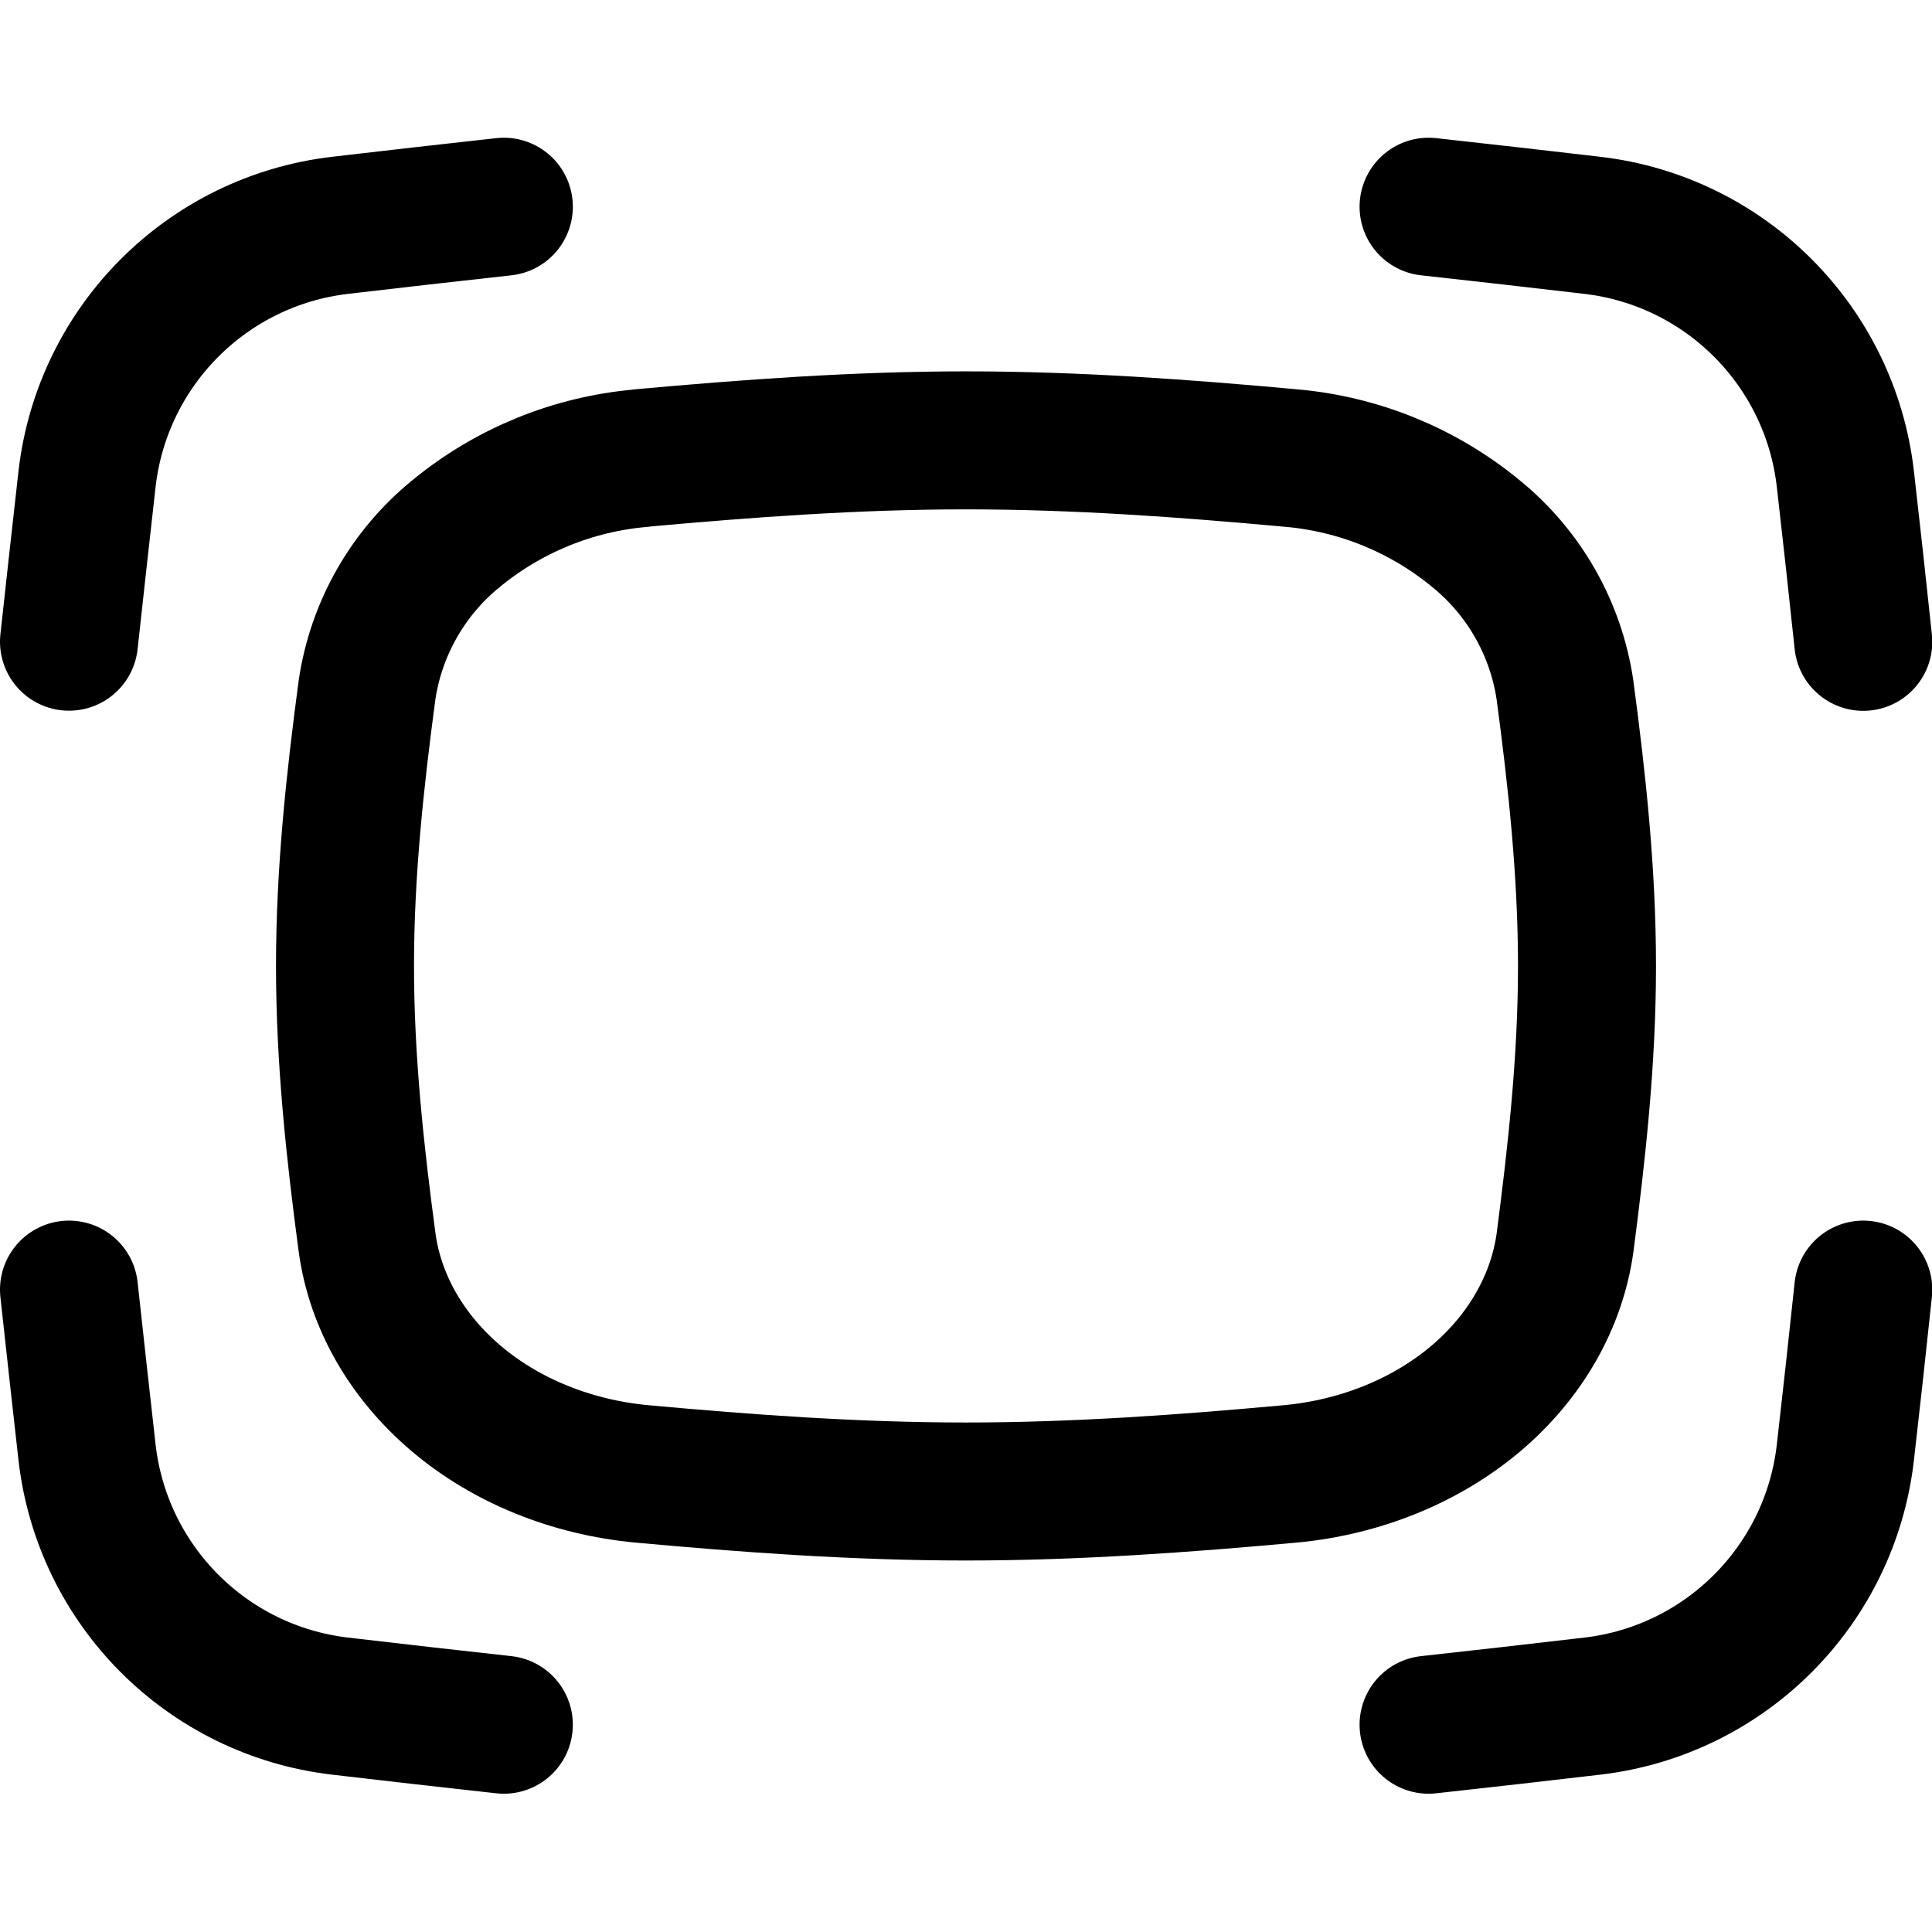
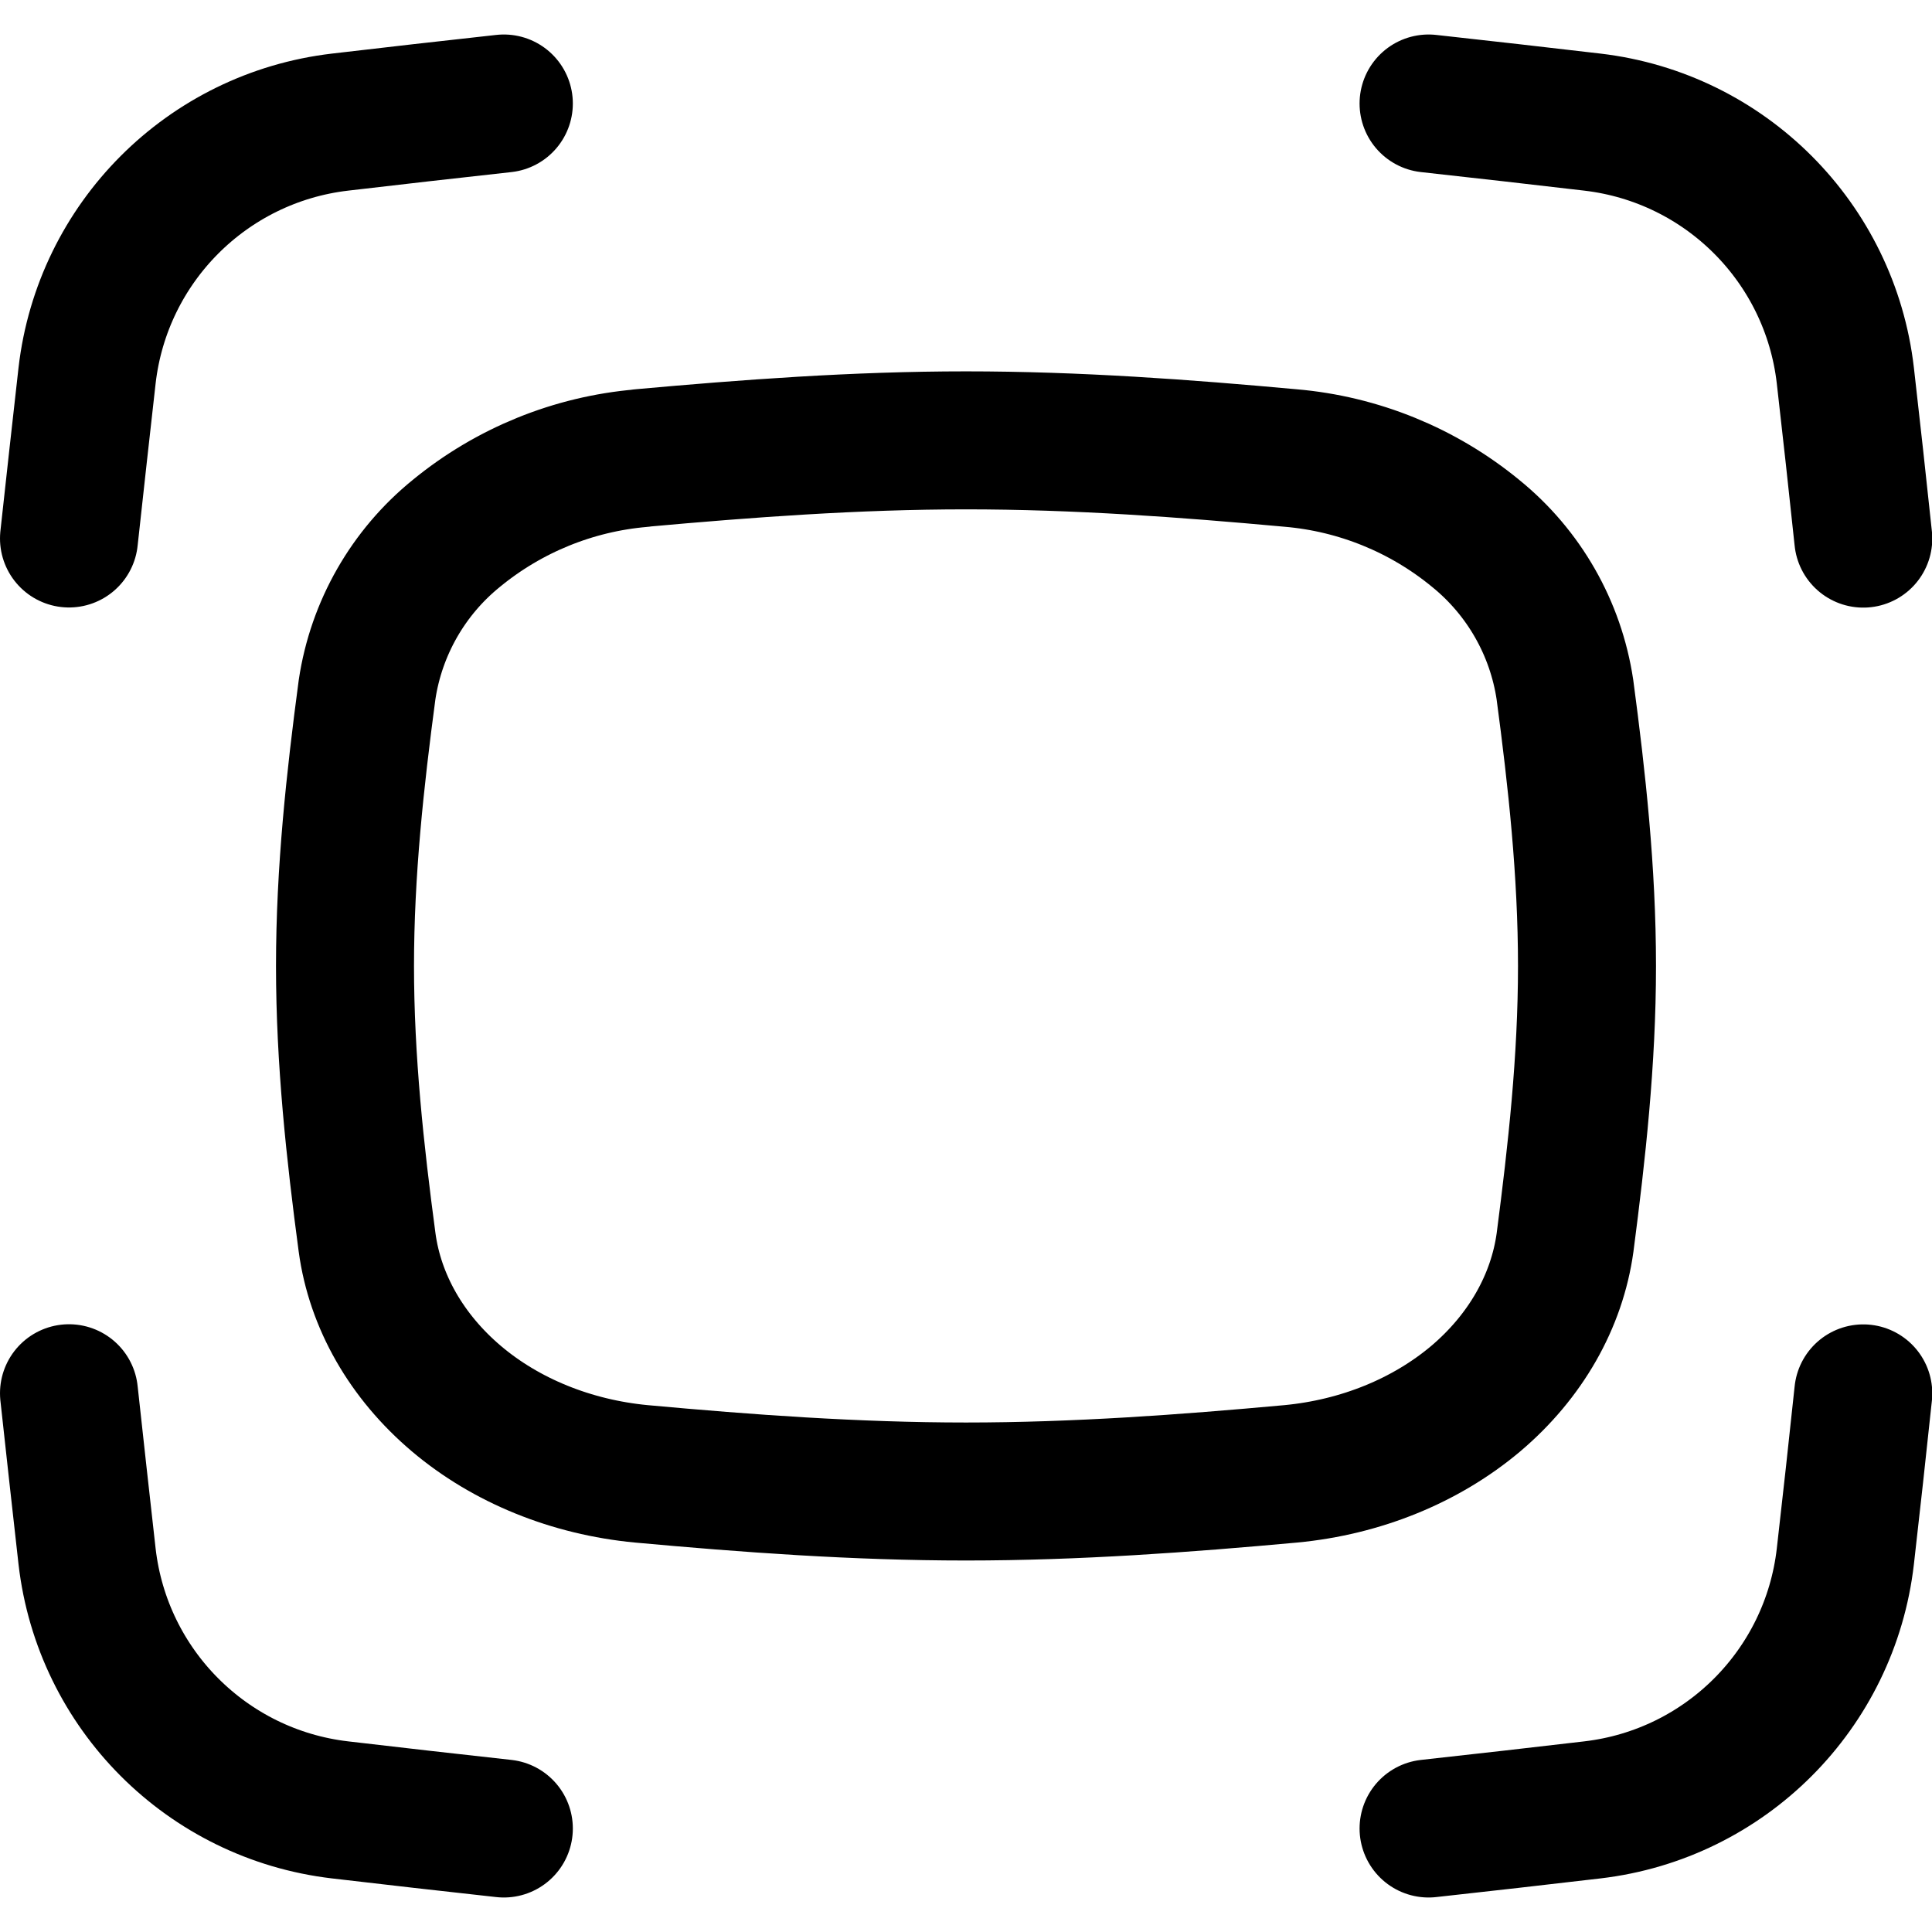
<svg xmlns="http://www.w3.org/2000/svg" fill="none" viewBox="0 0 14 14">
  <g stroke="currentColor" stroke-linecap="round" stroke-linejoin="round">
-     <path d="M10.352 1.498q.6.066 1.188.135a2.09 2.09 0 0 1 1.832 1.836q.067.585.13 1.182M10.352 12.498q.6-.066 1.188-.135a2.09 2.09 0 0 0 1.832-1.836q.067-.585.13-1.182M3.651 1.498q-.6.066-1.188.135A2.09 2.09 0 0 0 .631 3.469Q.565 4.054.5 4.65M3.651 12.498q-.6-.066-1.188-.135a2.09 2.09 0 0 1-1.832-1.836Q.565 9.942.5 9.345M4.647 3.32a2.44 2.44 0 0 0-1.34.545 1.8 1.8 0 0 0-.647 1.132C2.573 5.649 2.5 6.317 2.5 7c0 .682.073 1.351.16 2.003.058.428.287.827.647 1.132s.834.497 1.34.545c.765.07 1.552.128 2.353.128s1.588-.058 2.354-.128c.506-.048.978-.24 1.34-.545.36-.305.588-.704.647-1.132.085-.652.159-1.32.159-2.003s-.073-1.352-.16-2.003a1.8 1.8 0 0 0-.647-1.132 2.44 2.44 0 0 0-1.34-.546c-.765-.07-1.55-.128-2.353-.128-.802 0-1.588.059-2.353.128" />
+     <path d="M10.352 0.75q.6.066 1.188.135a2.09 2.09 0 0 1 1.832 1.836q.067.585.13 1.182M10.352 13.25q.6-.066 1.188-.135a2.09 2.09 0 0 0 1.832-1.836q.067-.585.13-1.182M3.651 0.75q-.6.066-1.188.135A2.09 2.09 0 0 0 .631 2.721Q.565 3.306.5 3.902M3.651 13.25q-.6-.066-1.188-.135a2.09 2.09 0 0 1-1.832-1.836Q.565 10.693.5 10.096M4.647 3.32a2.44 2.44 0 0 0-1.34.545 1.8 1.8 0 0 0-.647 1.132C2.573 5.649 2.5 6.317 2.5 7c0 .682.073 1.351.16 2.003.058.428.287.827.647 1.132s.834.497 1.34.545c.765.07 1.552.128 2.353.128s1.588-.058 2.354-.128c.506-.048.978-.24 1.34-.545.36-.305.588-.704.647-1.132.085-.652.159-1.32.159-2.003s-.073-1.352-.16-2.003a1.8 1.8 0 0 0-.647-1.132 2.44 2.44 0 0 0-1.34-.546c-.765-.07-1.55-.128-2.353-.128-.802 0-1.588.059-2.353.128" />
  </g>
</svg>
